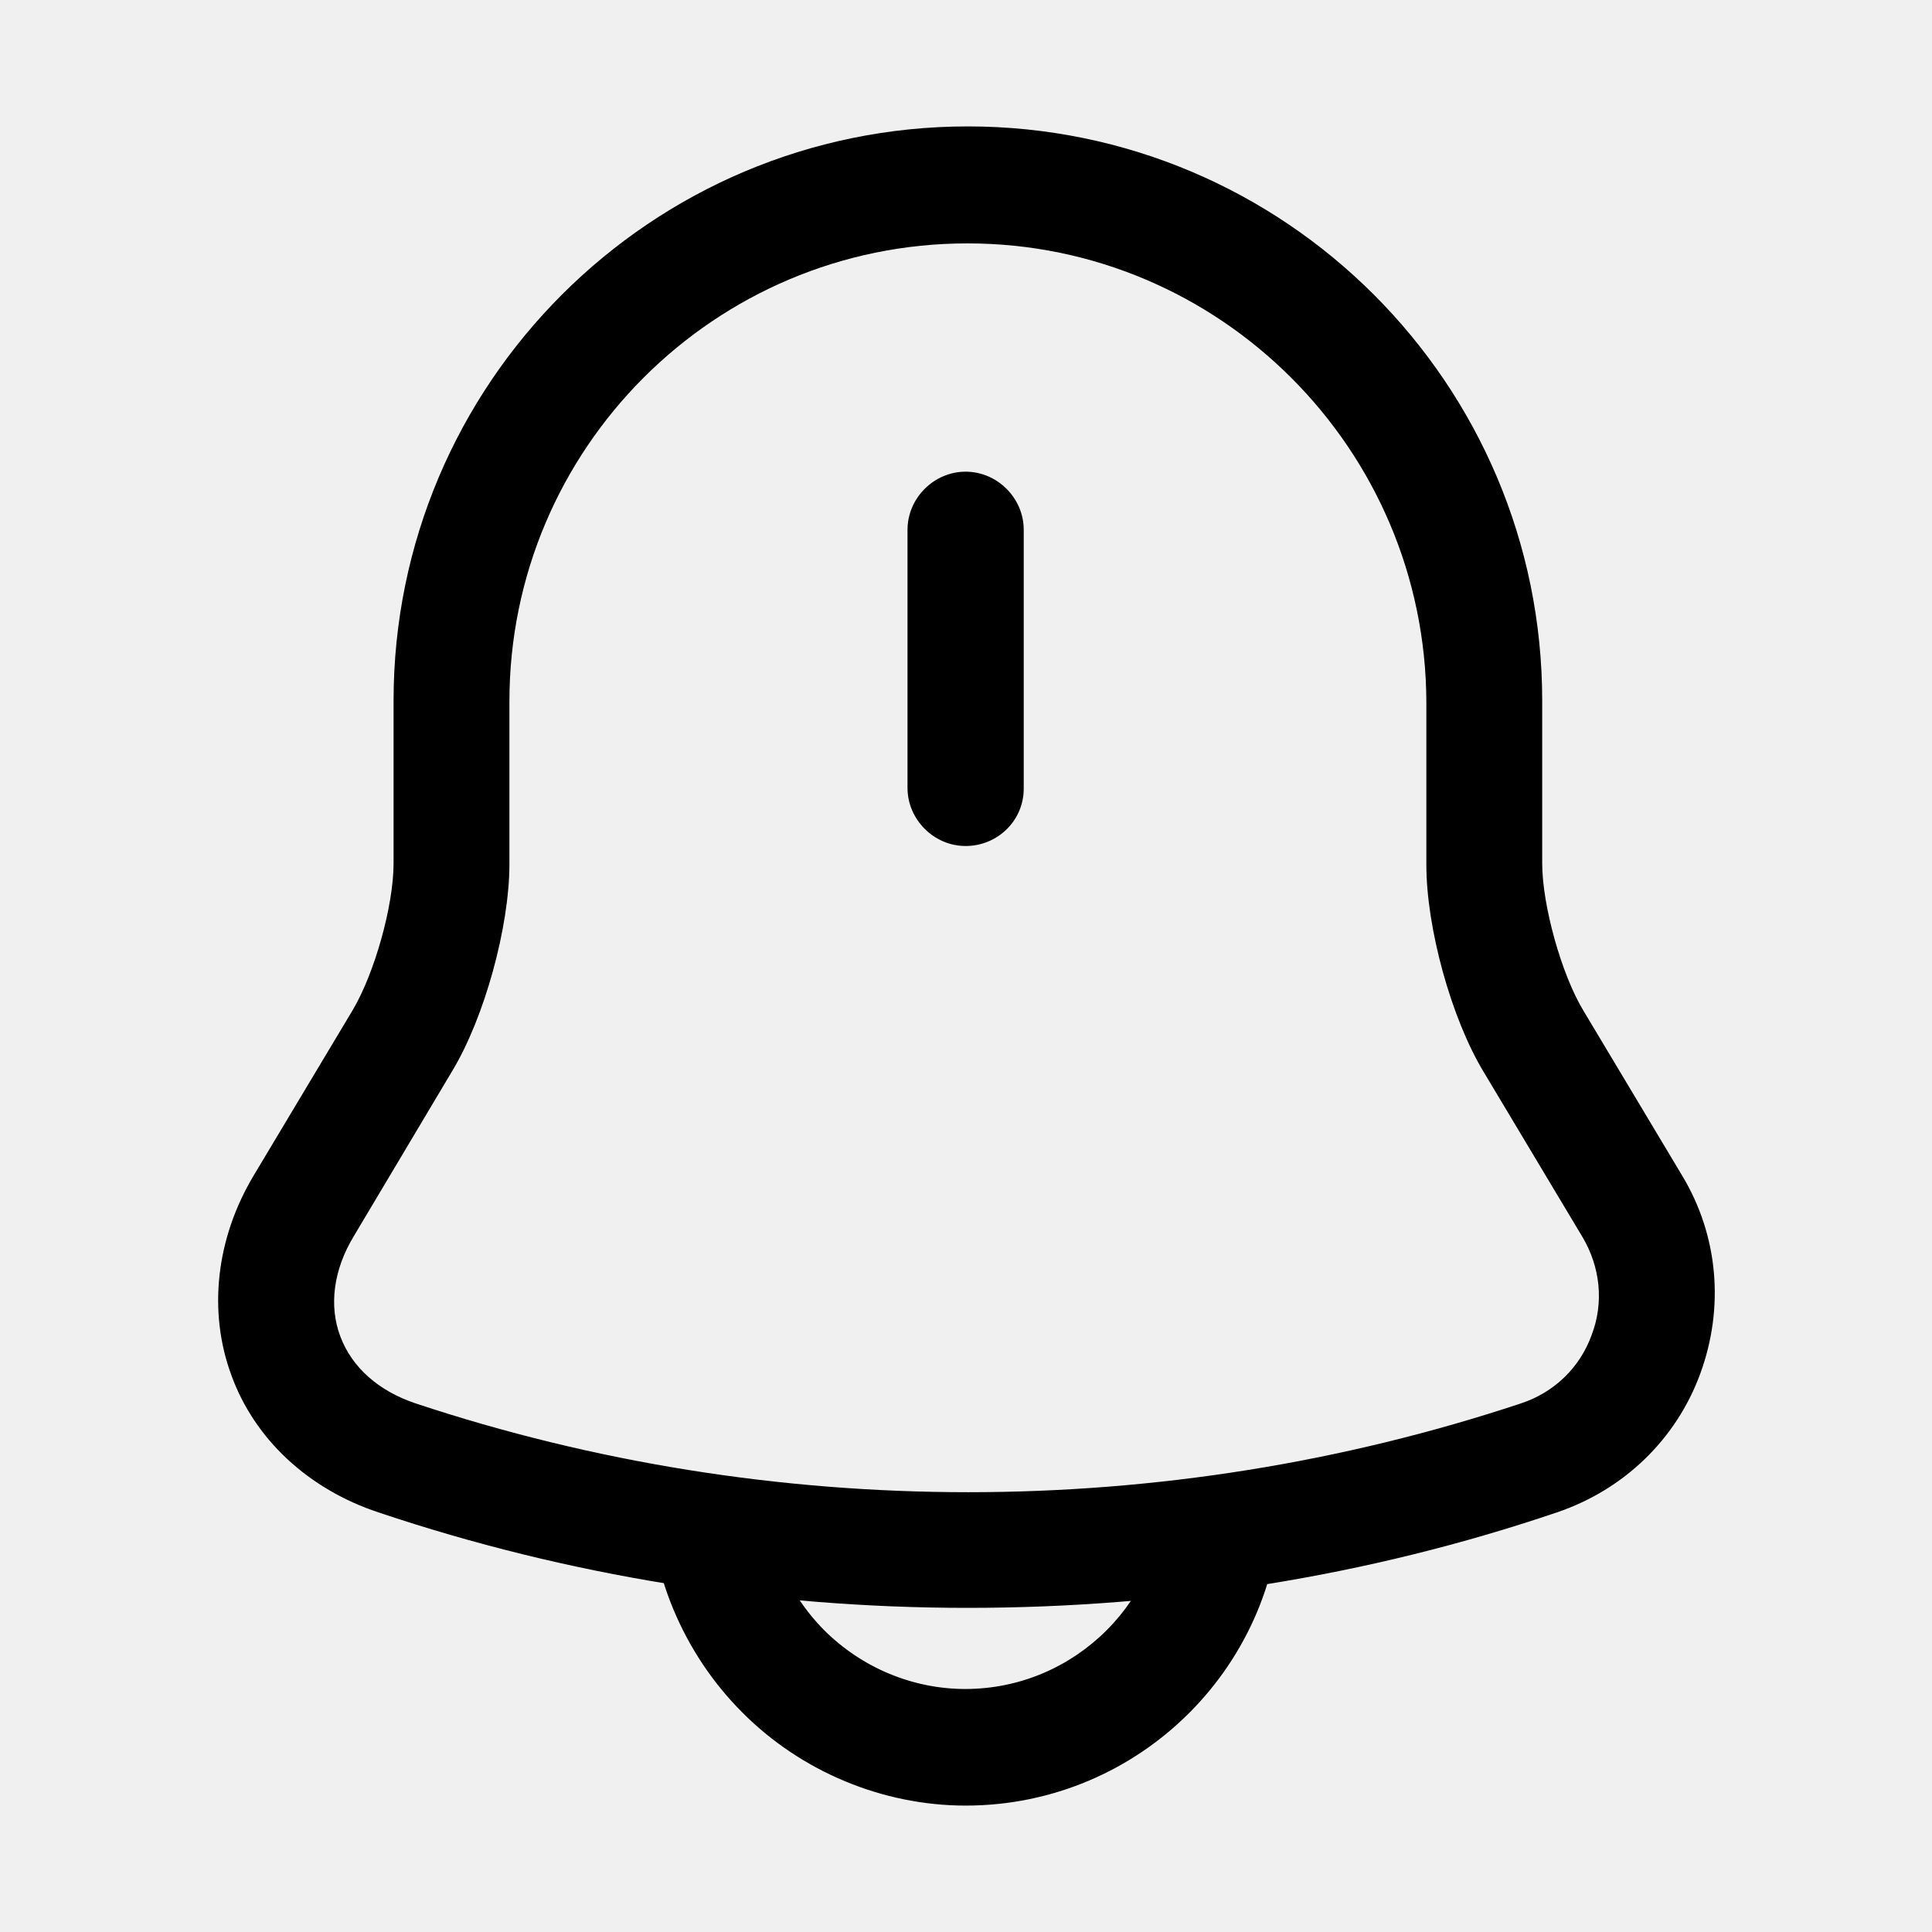
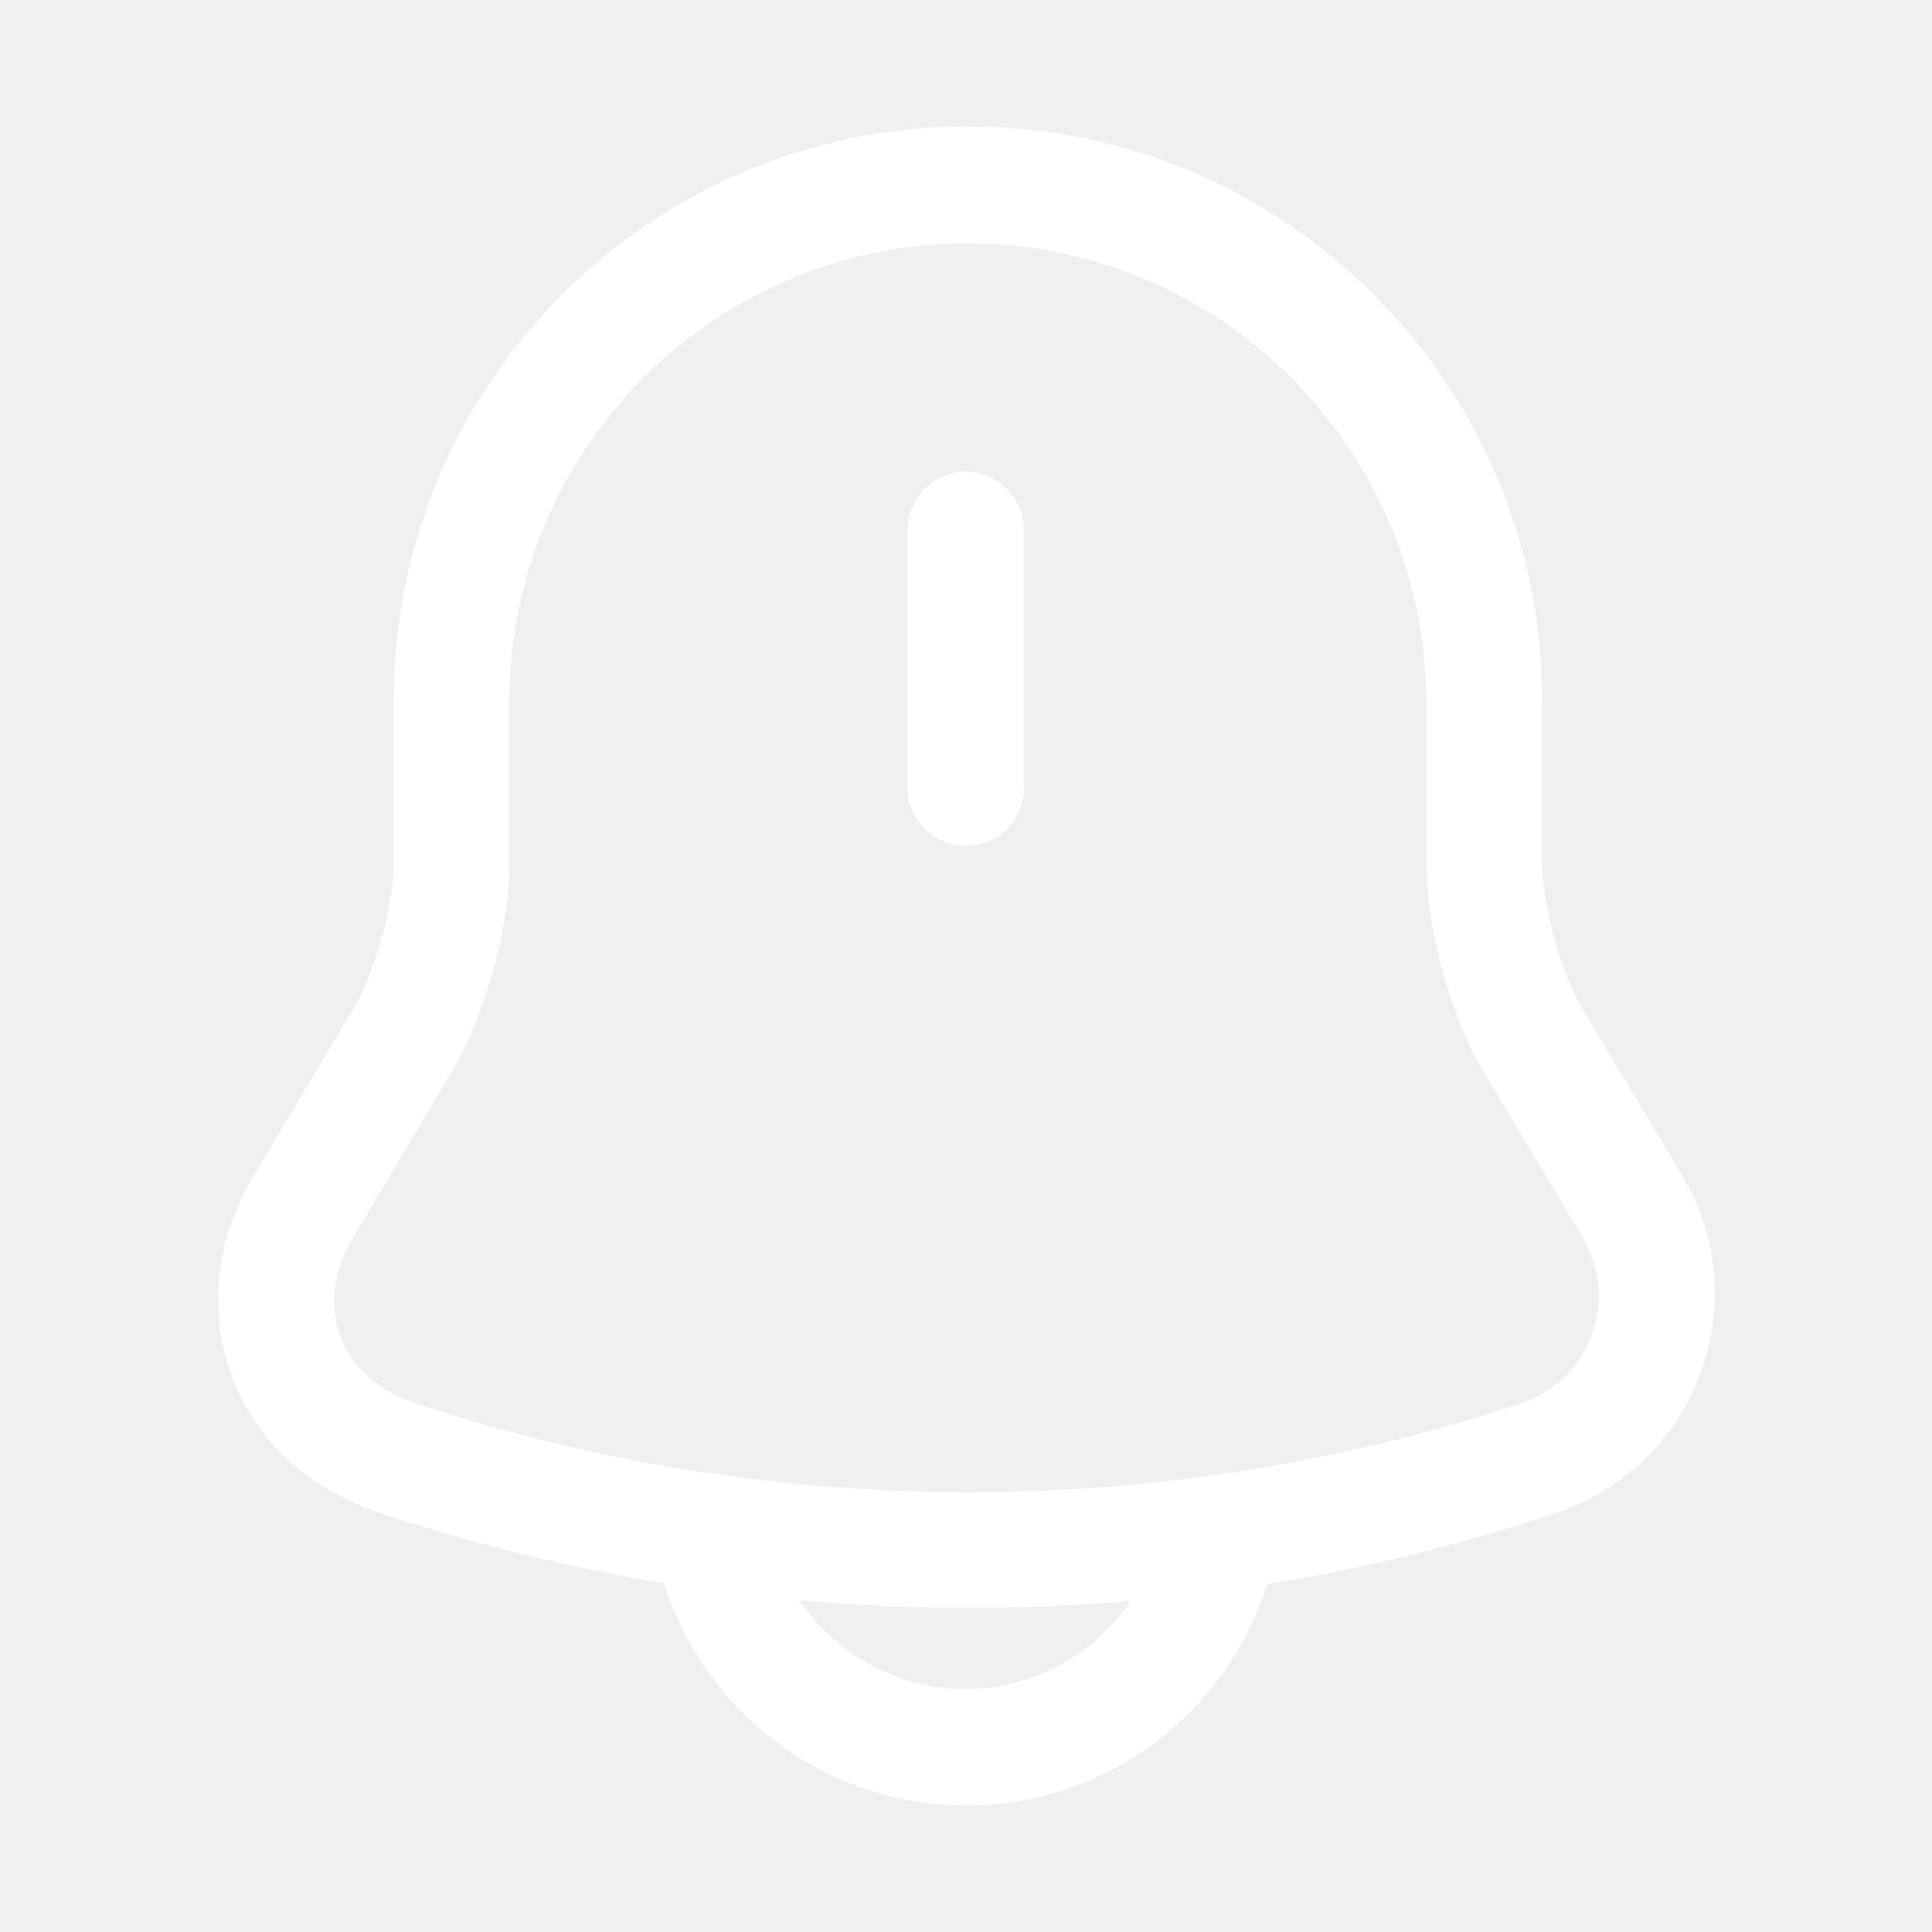
<svg viewBox="0 0 1024 1024" width="200" height="200">
-   <path d="M511.8 448.4c-16.8 0-30.8-14-30.8-30.8v-136.8c0-16.8 14-30.8 30.8-30.8s30.8 14 30.8 30.8v136.8c0.2 17.2-13.8 30.8-30.8 30.8z" p-id="1592" fill="currentColor" />
-   <path d="M512.8 852.2c-106 0-211.6-16.8-312.2-50.6-37.4-12.4-65.8-39-78-72.8-12.4-33.6-8.2-72.4 12-106l52.2-87.2c11.6-19.4 21.8-55.4 21.8-78v-86.2c0-168 136.4-304.4 304.4-304.4 168 0 304.4 136.4 304.4 304.4v86.2c0 22.2 10.2 58.8 21.8 78l52.2 87.2c19.4 32 22.6 70.2 9.8 105.2s-40.6 61.6-76 73.6c-100.8 34.2-206.4 50.6-312.4 50.6z m0-723.2c-134 0-242.8 108.8-242.8 242.8V458c0 33.2-13.2 81.4-30.4 109.8l-52.2 87.6c-10.6 17.6-13.2 36.6-7 53 6.2 16.4 20.2 28.8 39.8 35.4 189 62.8 397 62.8 586 0 17.6-5.8 31.2-19 37.4-36.2 6.6-17.2 4.6-36.2-5-52.2l-52.2-87.2c-17.2-28.4-30.4-76.4-30.4-109.8v-86.2c-0.4-134.2-109.4-243.2-243.2-243.2z" p-id="1593" fill="currentColor" />
-   <path d="M511.8 957c-44 0-87.2-18-118.4-49.4-31.2-31.2-49.4-74.4-49.4-118.4h61.6c0 28 11.6 55 31.2 74.8 19.8 19.8 46.8 31.2 74.8 31.2 58.4 0 106-47.6 106-106h61.6c0.4 92.6-74.8 167.8-167.4 167.8z" p-id="1594" fill="currentColor" />
+   <path d="M511.8 448.4c-16.8 0-30.8-14-30.8-30.8v-136.8c0-16.8 14-30.8 30.8-30.8s30.8 14 30.8 30.8v136.8c0.2 17.2-13.8 30.8-30.8 30.8z" p-id="1592" fill="#fff" />
+   <path d="M512.8 852.2c-106 0-211.6-16.8-312.2-50.6-37.4-12.4-65.8-39-78-72.8-12.4-33.6-8.2-72.4 12-106l52.2-87.2c11.6-19.4 21.8-55.4 21.8-78v-86.2c0-168 136.4-304.4 304.4-304.4 168 0 304.4 136.4 304.4 304.4v86.2c0 22.2 10.2 58.8 21.8 78l52.2 87.2c19.4 32 22.6 70.2 9.8 105.2s-40.6 61.6-76 73.6c-100.8 34.2-206.4 50.6-312.4 50.6z m0-723.2c-134 0-242.8 108.8-242.8 242.8V458c0 33.2-13.2 81.4-30.4 109.8l-52.2 87.6c-10.6 17.6-13.2 36.6-7 53 6.2 16.4 20.2 28.8 39.8 35.4 189 62.8 397 62.8 586 0 17.6-5.8 31.2-19 37.4-36.2 6.6-17.2 4.6-36.2-5-52.2l-52.2-87.2c-17.2-28.4-30.4-76.4-30.4-109.8v-86.2c-0.4-134.2-109.4-243.2-243.2-243.2z" p-id="1593" fill="#fff" />
+   <path d="M511.8 957c-44 0-87.2-18-118.4-49.4-31.2-31.2-49.4-74.4-49.4-118.4h61.6c0 28 11.6 55 31.2 74.8 19.8 19.8 46.8 31.2 74.8 31.2 58.4 0 106-47.6 106-106h61.6c0.4 92.6-74.8 167.8-167.4 167.8z" p-id="1594" fill="#fff" />
</svg>
